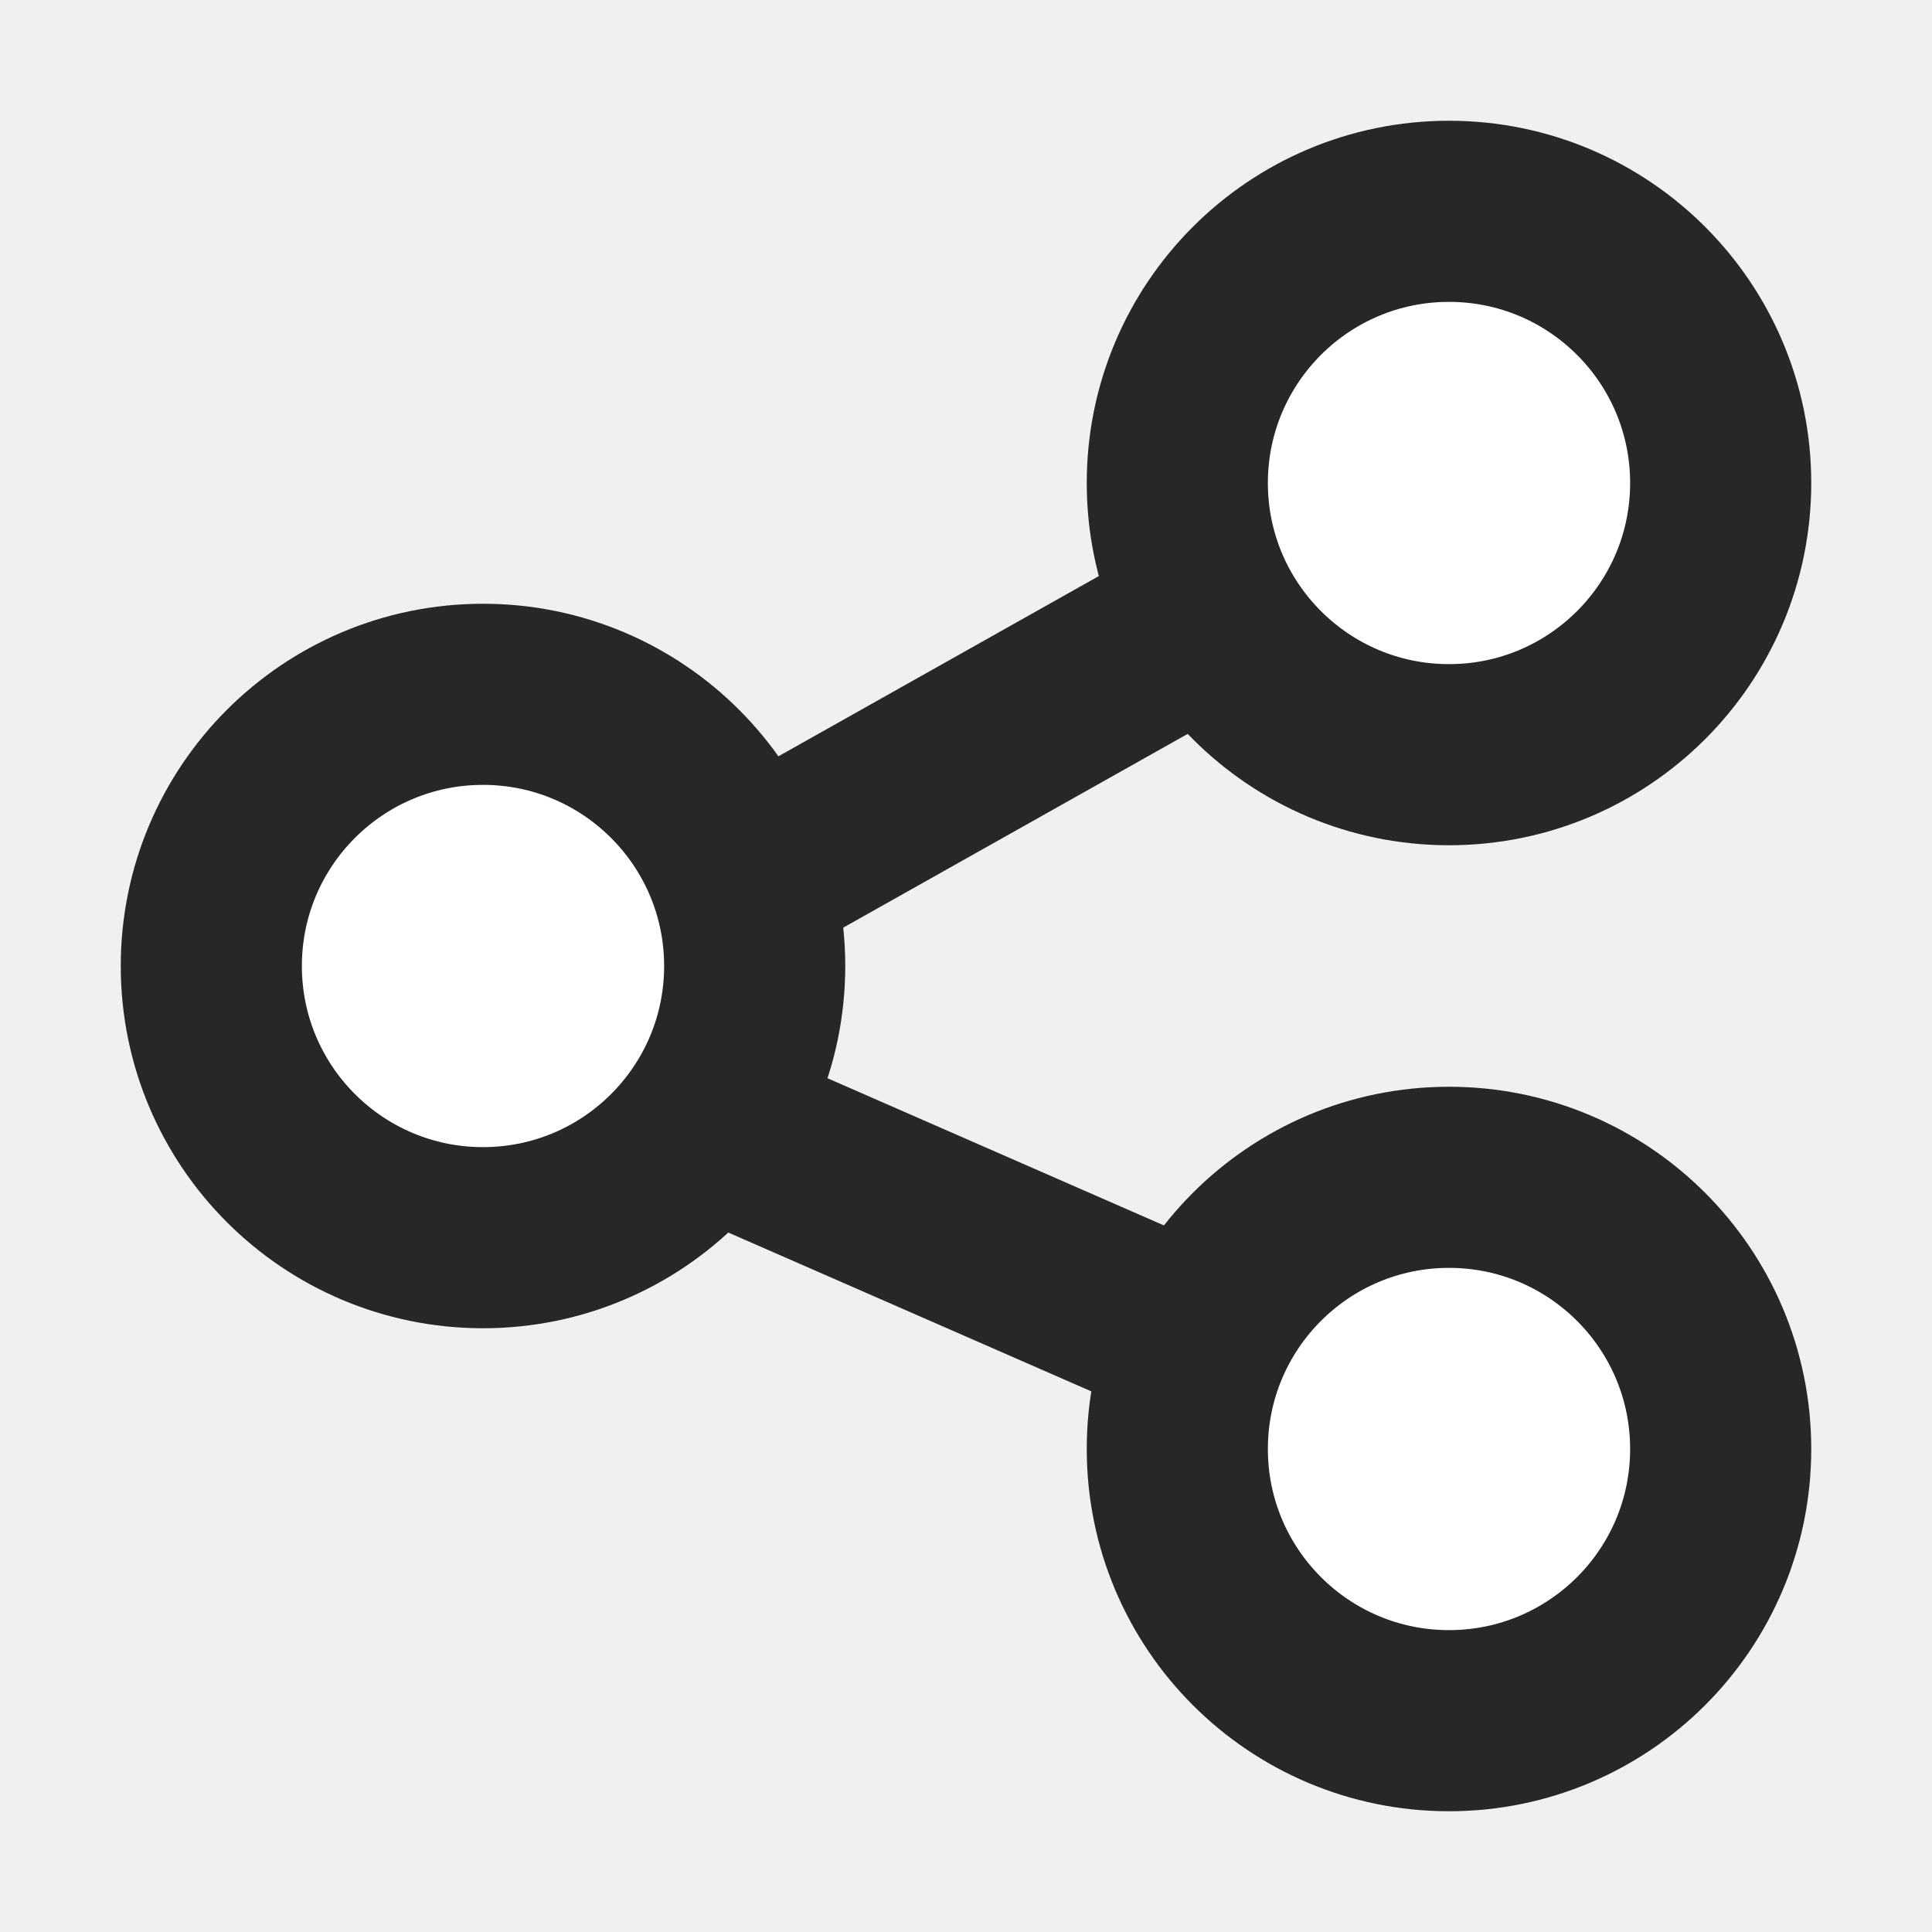
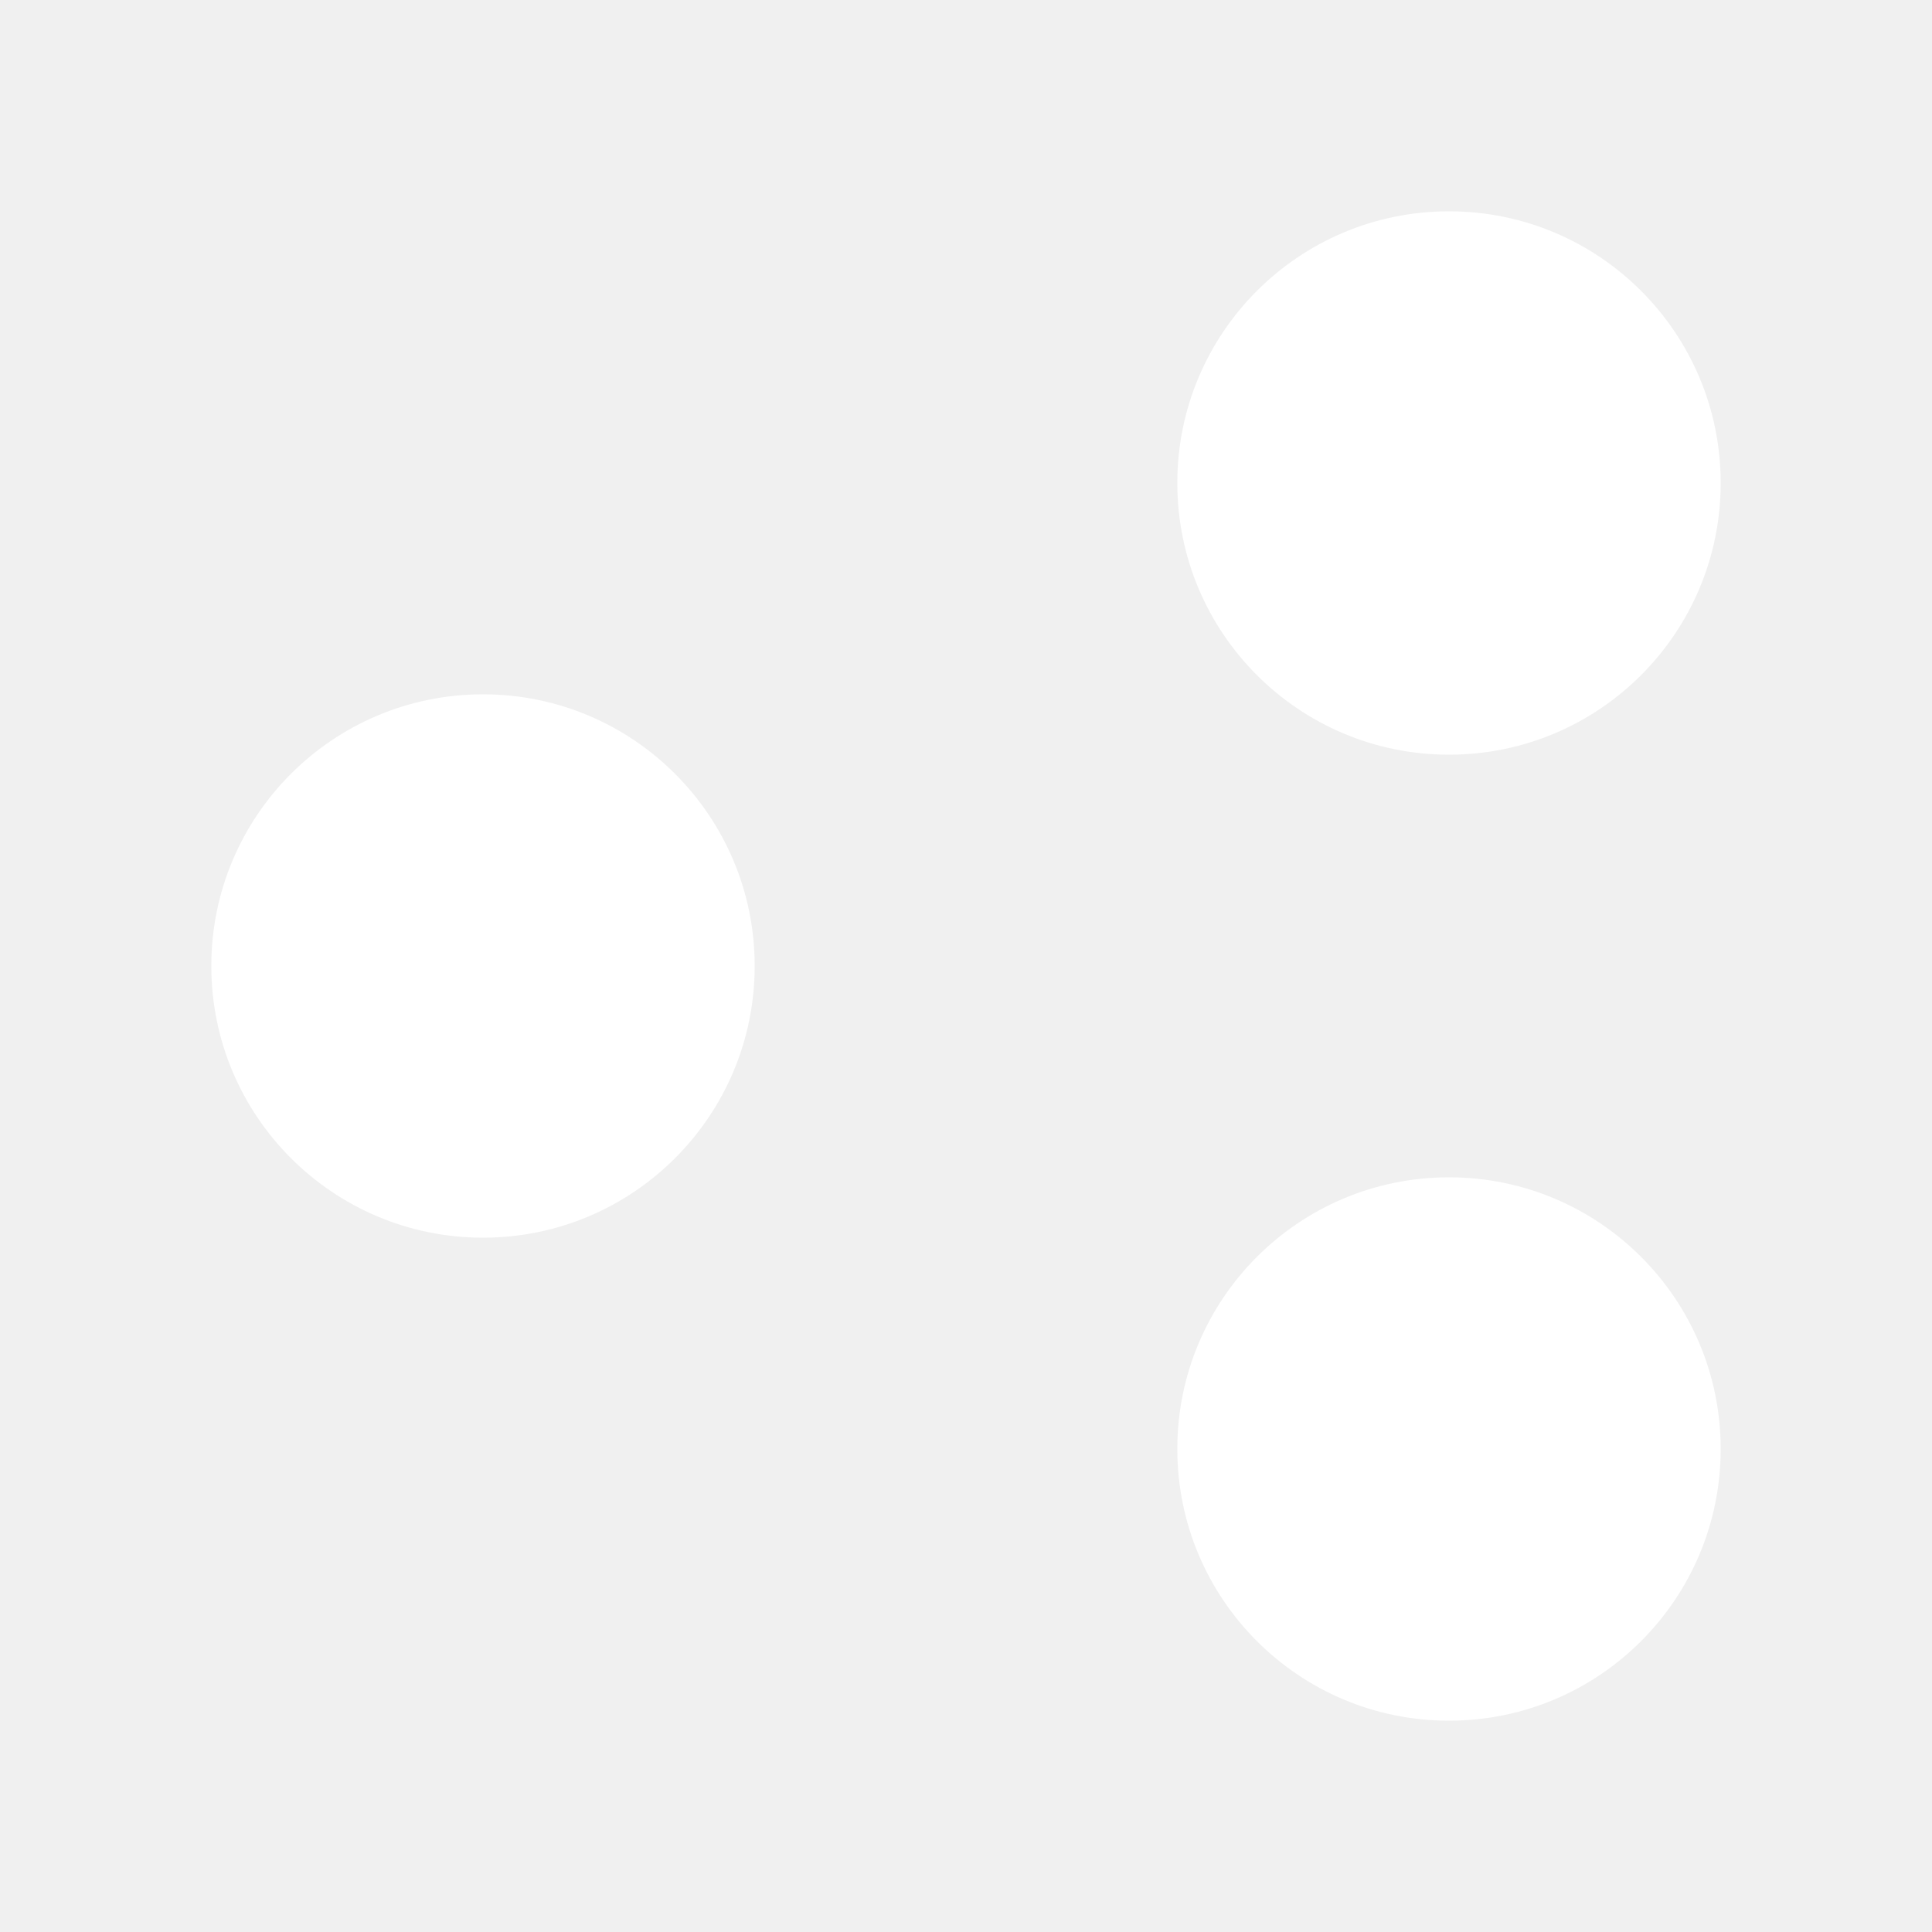
<svg xmlns="http://www.w3.org/2000/svg" width="current" height="current" viewBox="0 0 16 16" fill="none">
-   <path d="M12 4L4 8.5L12 12" stroke="#272727" stroke-width="1.5" stroke-miterlimit="10" />
-   <circle cx="12" cy="4" r="2.25" fill="white" stroke="#272727" stroke-width="1.5" />
-   <circle cx="12" cy="12" r="2.25" fill="white" stroke="#272727" stroke-width="1.5" />
-   <circle cx="4" cy="8" r="2.25" fill="white" stroke="#272727" stroke-width="1.5" />
+   <path d="M12 4L4 8.5L12 12" stroke="current" stroke-width="1.5" stroke-miterlimit="10" />
+   <circle cx="12" cy="4" r="2.25" fill="white" stroke="current" stroke-width="1.5" />
+   <circle cx="12" cy="12" r="2.25" fill="white" stroke="current" stroke-width="1.5" />
+   <circle cx="4" cy="8" r="2.25" fill="white" stroke="current" stroke-width="1.5" />
</svg>
